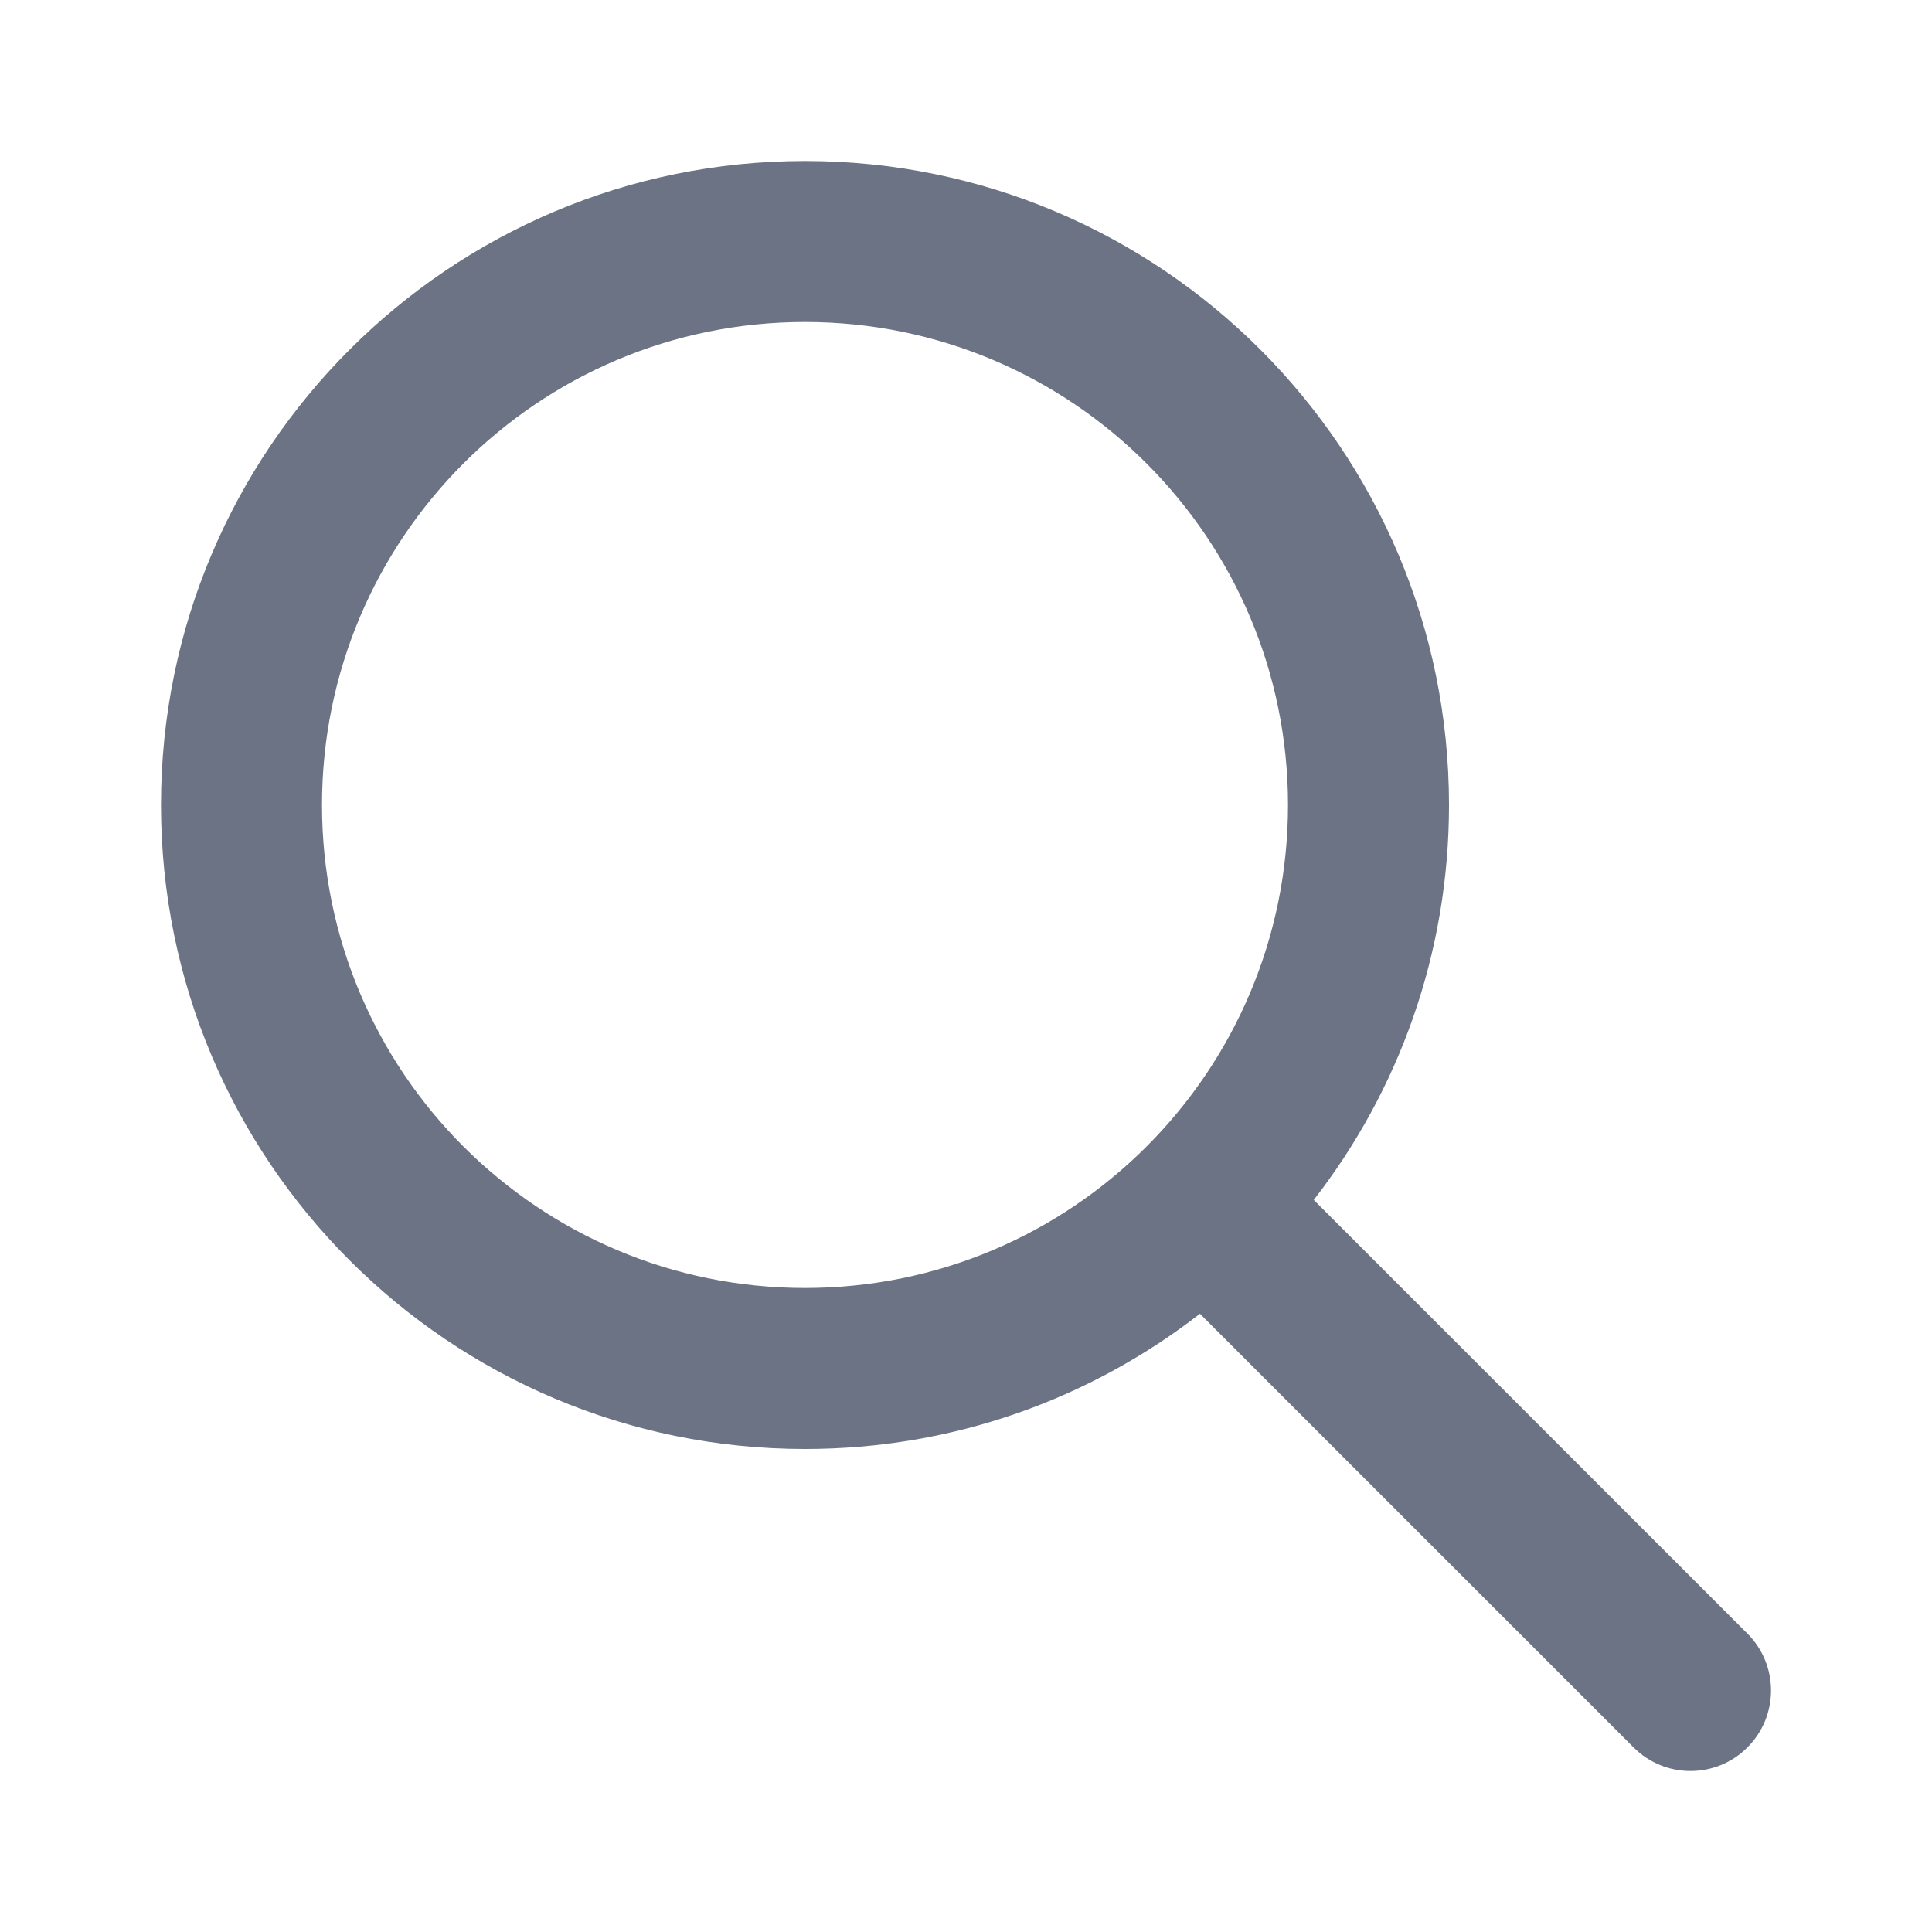
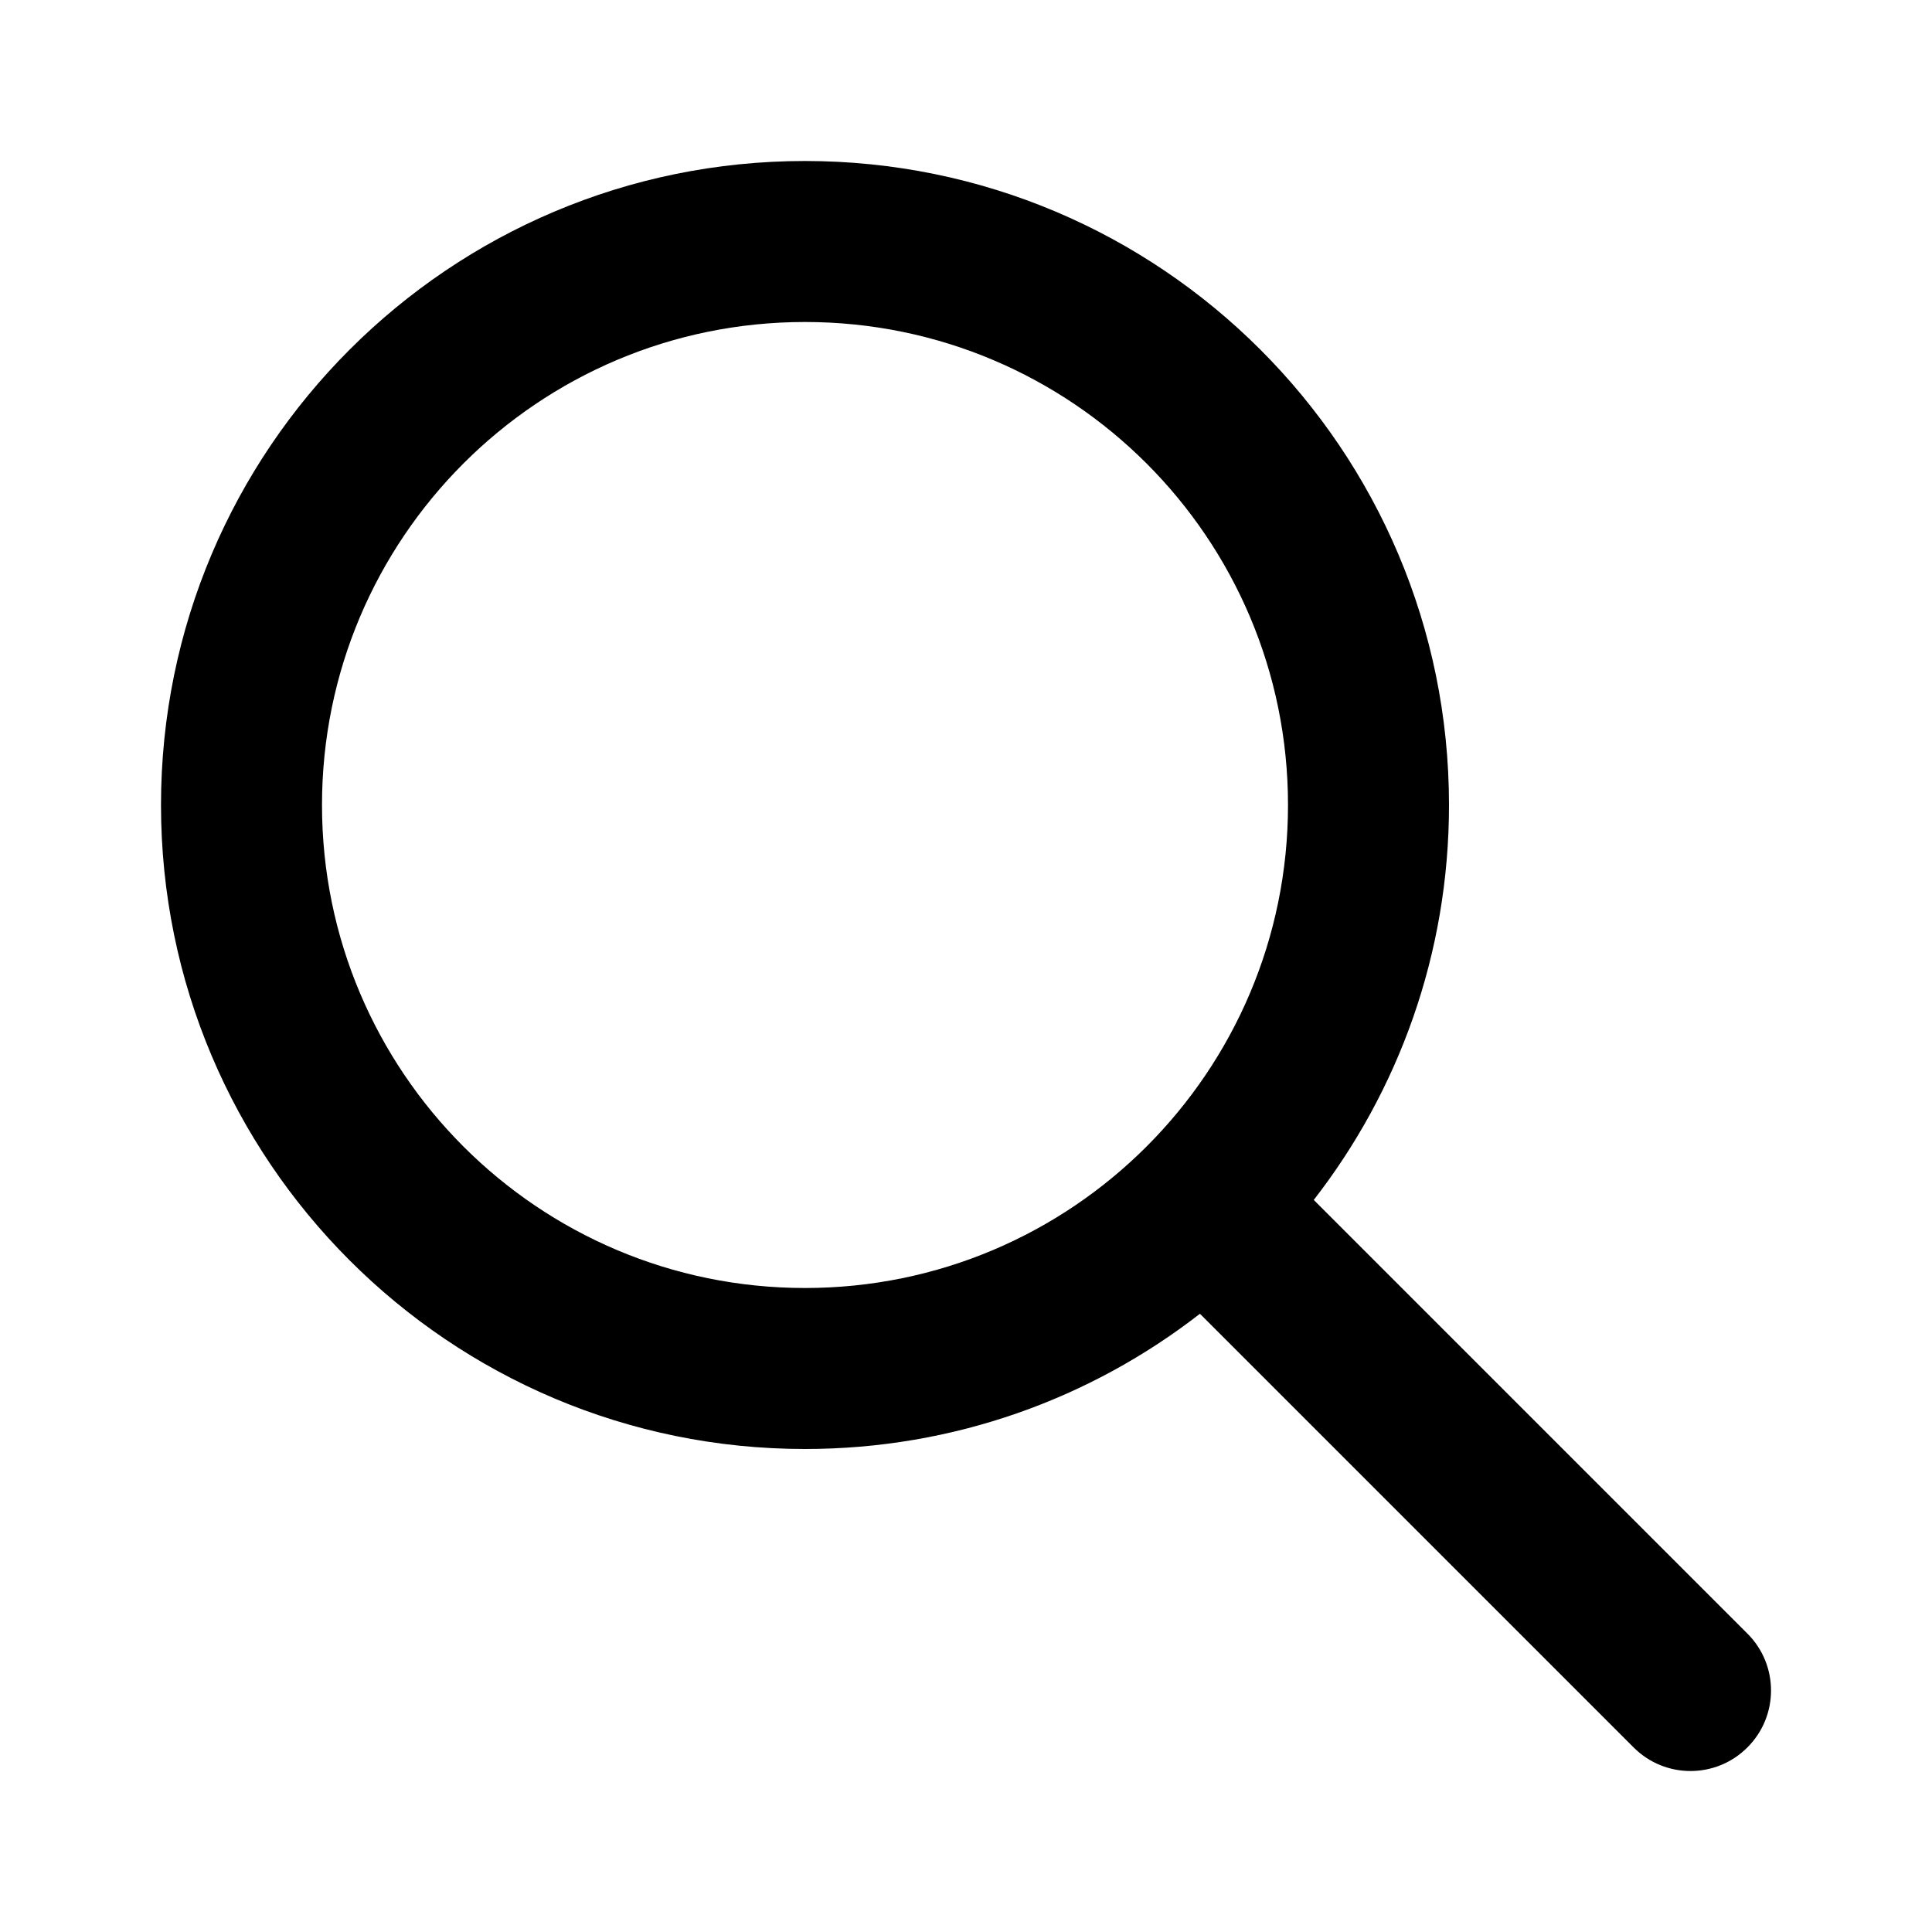
<svg xmlns="http://www.w3.org/2000/svg" width="24" height="24" viewBox="0 0 24 24" fill="none">
-   <path fill-rule="evenodd" clip-rule="evenodd" d="M10 2C5.582 2 2 5.582 2 10C2 14.418 5.582 18 10 18C11.849 18 13.551 17.373 14.906 16.32L20.293 21.707C20.683 22.098 21.317 22.098 21.707 21.707C22.098 21.317 22.098 20.683 21.707 20.293L16.32 14.906C17.373 13.551 18 11.849 18 10C18 5.582 14.418 2 10 2ZM4 10C4 6.686 6.686 4 10 4C13.314 4 16 6.686 16 10C16 13.314 13.314 16 10 16C6.686 16 4 13.314 4 10Z" fill="#6B7384" />
+   <path fill-rule="evenodd" clip-rule="evenodd" d="M10 2C5.582 2 2 5.582 2 10C2 14.418 5.582 18 10 18C11.849 18 13.551 17.373 14.906 16.32L20.293 21.707C20.683 22.098 21.317 22.098 21.707 21.707C22.098 21.317 22.098 20.683 21.707 20.293L16.32 14.906C17.373 13.551 18 11.849 18 10C18 5.582 14.418 2 10 2ZM4 10C4 6.686 6.686 4 10 4C13.314 4 16 6.686 16 10C16 13.314 13.314 16 10 16C6.686 16 4 13.314 4 10Z" fill="currentColor" />
</svg>
